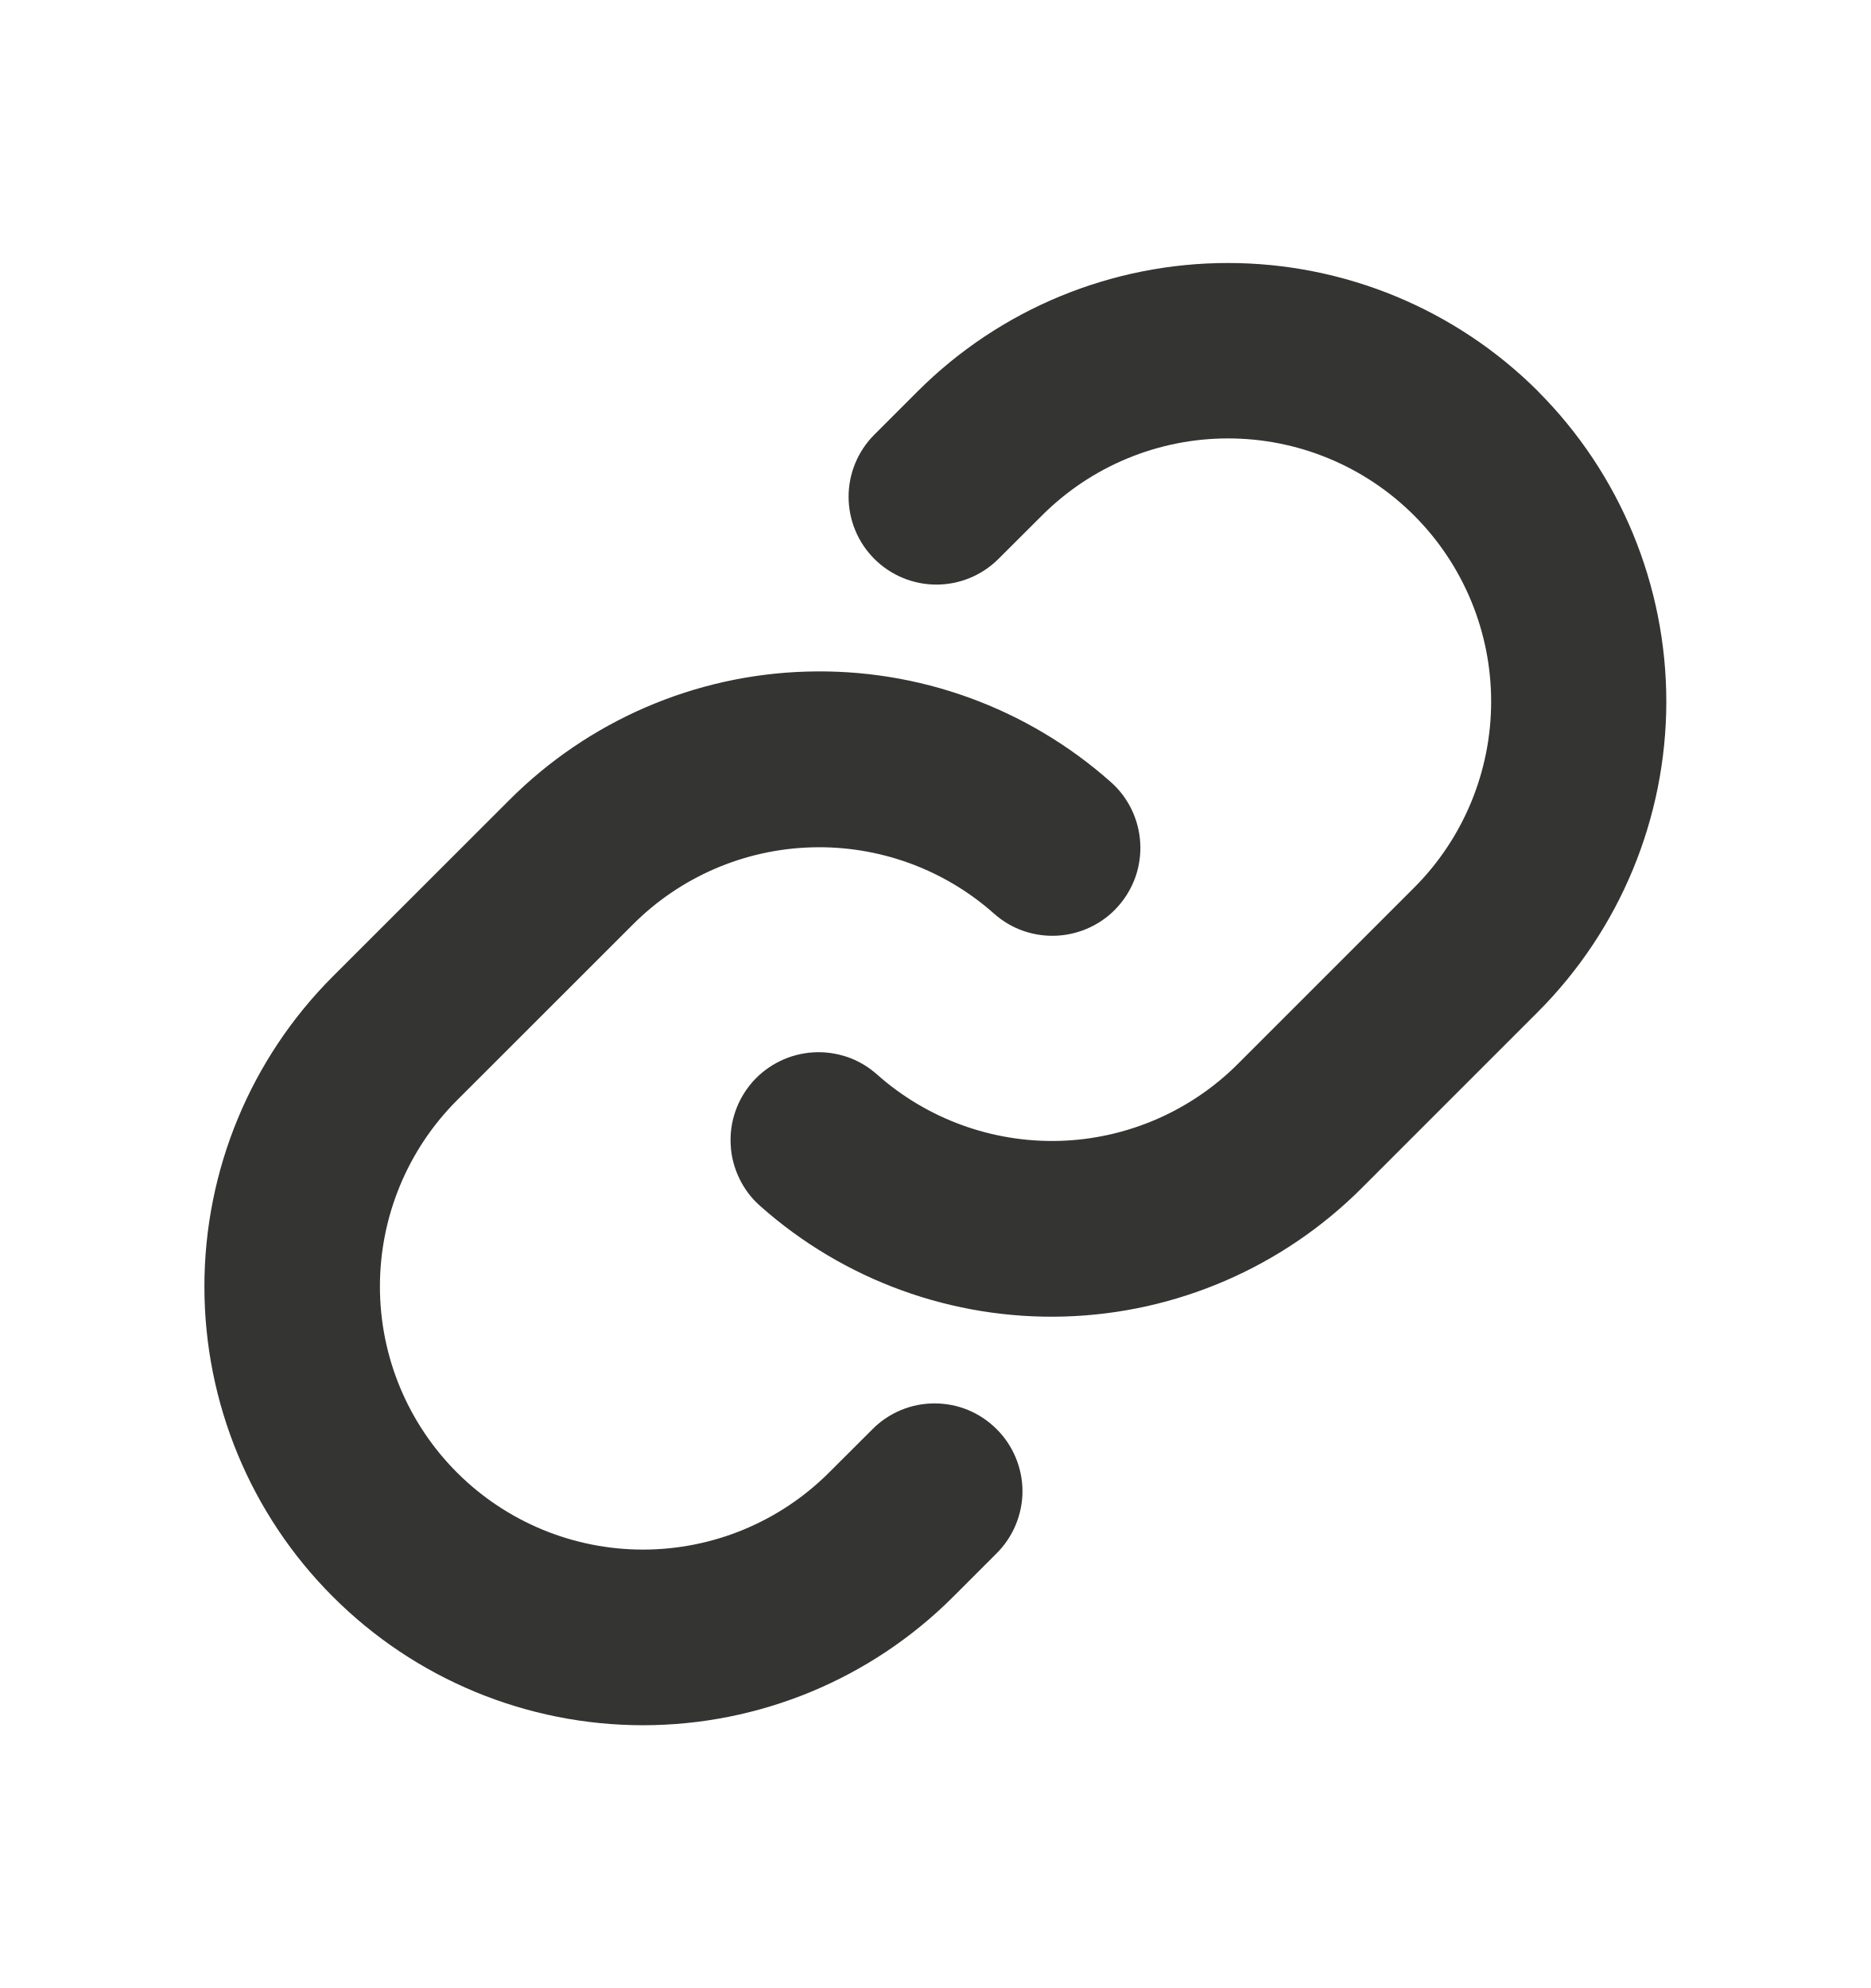
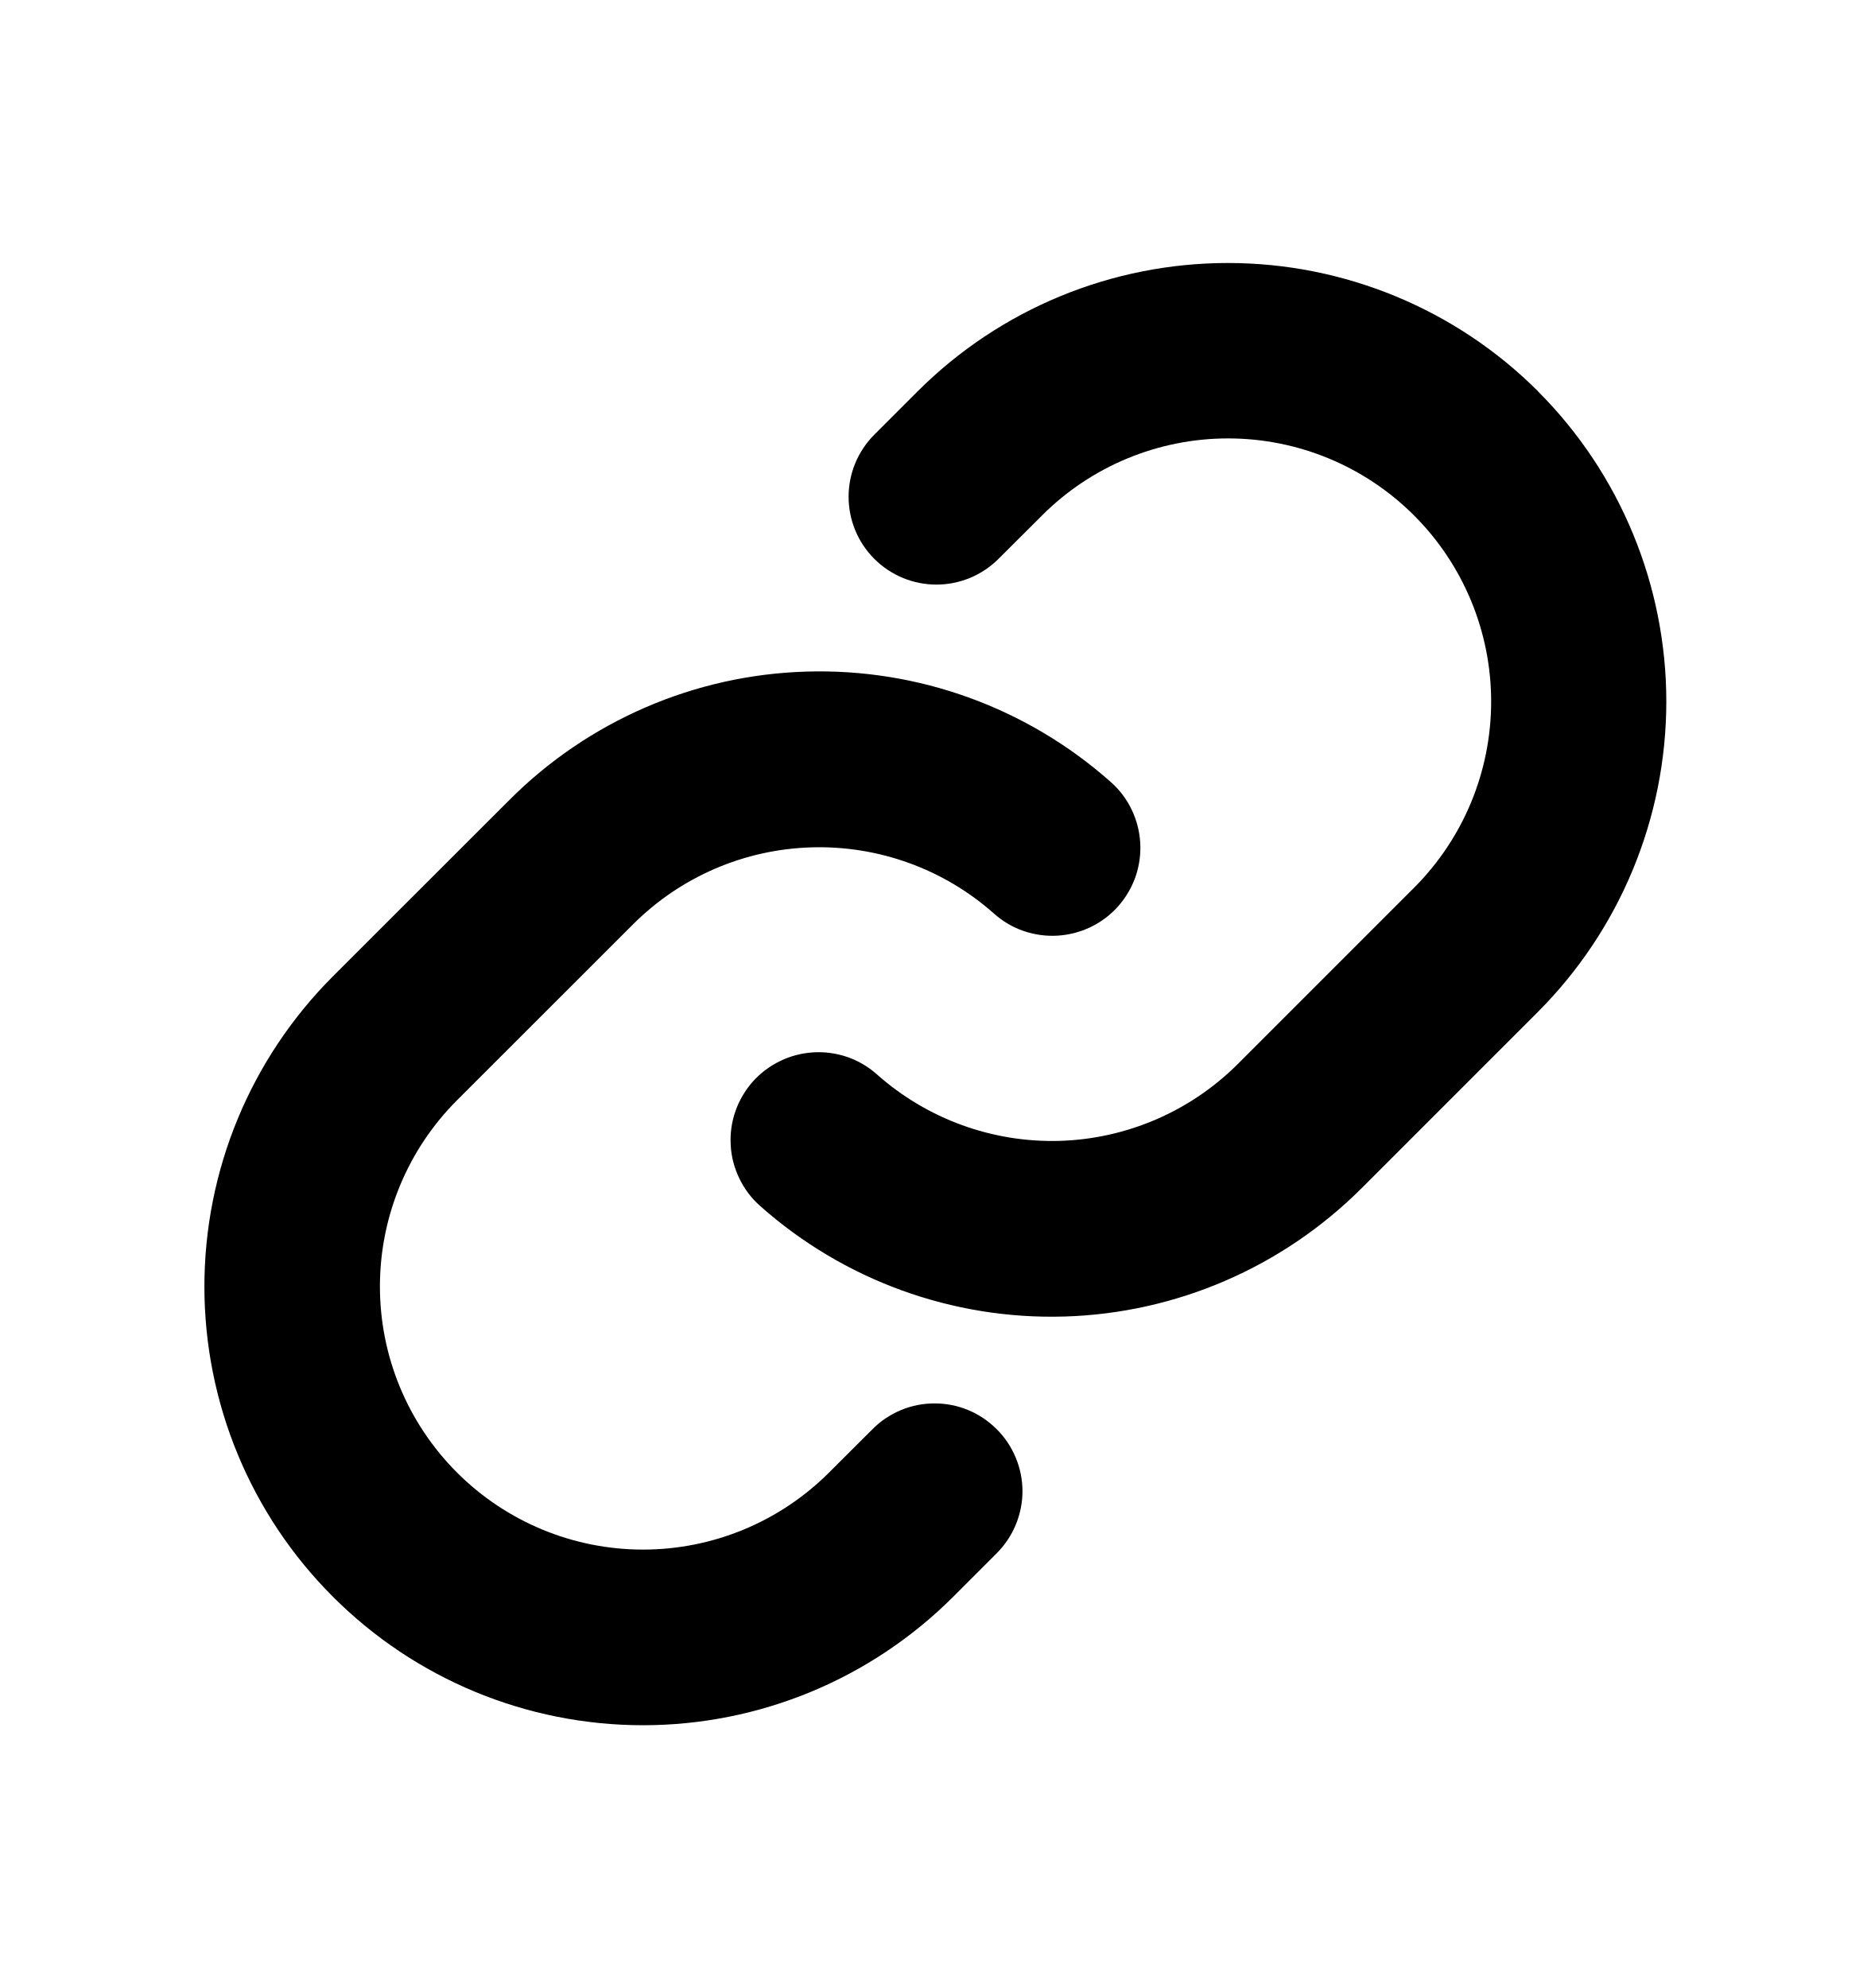
<svg xmlns="http://www.w3.org/2000/svg" width="16" height="17" viewBox="0 0 16 17" fill="none">
-   <path d="M8.523 12.221C8.593 12.29 8.648 12.373 8.686 12.464C8.724 12.555 8.744 12.653 8.744 12.752C8.744 12.851 8.724 12.948 8.686 13.04C8.648 13.131 8.593 13.213 8.523 13.283L8.152 13.654C7.448 14.358 6.494 14.753 5.499 14.753C4.504 14.753 3.55 14.358 2.847 13.654C2.143 12.951 1.748 11.997 1.748 11.002C1.748 10.007 2.143 9.053 2.847 8.349L4.354 6.843C5.03 6.165 5.94 5.771 6.896 5.743C7.853 5.714 8.784 6.052 9.5 6.688C9.574 6.753 9.634 6.833 9.677 6.922C9.72 7.011 9.745 7.107 9.751 7.206C9.757 7.304 9.743 7.403 9.711 7.497C9.678 7.59 9.628 7.676 9.562 7.75C9.497 7.824 9.417 7.884 9.328 7.927C9.239 7.97 9.143 7.995 9.044 8.001C8.945 8.007 8.847 7.993 8.753 7.961C8.66 7.929 8.574 7.878 8.5 7.812C8.071 7.431 7.512 7.229 6.939 7.246C6.365 7.263 5.82 7.498 5.414 7.904L3.908 9.409C3.486 9.831 3.249 10.404 3.249 11.001C3.249 11.598 3.486 12.17 3.908 12.592C4.33 13.014 4.902 13.251 5.499 13.251C6.096 13.251 6.668 13.014 7.09 12.592L7.462 12.221C7.531 12.151 7.614 12.096 7.705 12.058C7.796 12.02 7.894 12.001 7.992 12.001C8.091 12.001 8.189 12.02 8.28 12.058C8.371 12.096 8.453 12.151 8.523 12.221ZM13.153 3.346C12.449 2.643 11.495 2.249 10.501 2.249C9.506 2.249 8.552 2.643 7.848 3.346L7.477 3.717C7.336 3.858 7.257 4.049 7.257 4.248C7.257 4.447 7.336 4.638 7.477 4.779C7.618 4.92 7.809 4.999 8.008 4.999C8.207 4.999 8.398 4.92 8.539 4.779L8.911 4.408C9.333 3.986 9.905 3.749 10.502 3.749C11.099 3.749 11.671 3.986 12.093 4.408C12.515 4.83 12.752 5.403 12.752 5.999C12.752 6.596 12.515 7.169 12.093 7.591L10.586 9.098C10.18 9.504 9.634 9.739 9.061 9.756C8.487 9.772 7.929 9.569 7.5 9.188C7.426 9.122 7.34 9.071 7.247 9.039C7.153 9.007 7.054 8.993 6.956 8.999C6.857 9.005 6.76 9.03 6.672 9.073C6.583 9.116 6.503 9.176 6.437 9.25C6.372 9.324 6.321 9.41 6.289 9.503C6.256 9.597 6.243 9.696 6.249 9.794C6.254 9.893 6.28 9.989 6.323 10.078C6.366 10.167 6.426 10.247 6.5 10.312C7.215 10.948 8.146 11.286 9.102 11.258C10.058 11.23 10.967 10.837 11.644 10.161L13.151 8.654C13.854 7.95 14.249 6.996 14.25 6.001C14.25 5.006 13.856 4.051 13.153 3.347V3.346Z" fill="#343433" />
+   <path d="M8.523 12.221C8.593 12.29 8.648 12.373 8.686 12.464C8.724 12.555 8.744 12.653 8.744 12.752C8.744 12.851 8.724 12.948 8.686 13.04C8.648 13.131 8.593 13.213 8.523 13.283L8.152 13.654C7.448 14.358 6.494 14.753 5.499 14.753C4.504 14.753 3.55 14.358 2.847 13.654C2.143 12.951 1.748 11.997 1.748 11.002C1.748 10.007 2.143 9.053 2.847 8.349L4.354 6.843C5.03 6.165 5.94 5.771 6.896 5.743C7.853 5.714 8.784 6.052 9.5 6.688C9.574 6.753 9.634 6.833 9.677 6.922C9.72 7.011 9.745 7.107 9.751 7.206C9.757 7.304 9.743 7.403 9.711 7.497C9.678 7.59 9.628 7.676 9.562 7.75C9.497 7.824 9.417 7.884 9.328 7.927C9.239 7.97 9.143 7.995 9.044 8.001C8.945 8.007 8.847 7.993 8.753 7.961C8.66 7.929 8.574 7.878 8.5 7.812C8.071 7.431 7.512 7.229 6.939 7.246C6.365 7.263 5.82 7.498 5.414 7.904L3.908 9.409C3.486 9.831 3.249 10.404 3.249 11.001C3.249 11.598 3.486 12.17 3.908 12.592C4.33 13.014 4.902 13.251 5.499 13.251C6.096 13.251 6.668 13.014 7.09 12.592L7.462 12.221C7.531 12.151 7.614 12.096 7.705 12.058C7.796 12.02 7.894 12.001 7.992 12.001C8.091 12.001 8.189 12.02 8.28 12.058C8.371 12.096 8.453 12.151 8.523 12.221ZM13.153 3.346C12.449 2.643 11.495 2.249 10.501 2.249C9.506 2.249 8.552 2.643 7.848 3.346L7.477 3.717C7.336 3.858 7.257 4.049 7.257 4.248C7.257 4.447 7.336 4.638 7.477 4.779C7.618 4.92 7.809 4.999 8.008 4.999C8.207 4.999 8.398 4.92 8.539 4.779L8.911 4.408C9.333 3.986 9.905 3.749 10.502 3.749C11.099 3.749 11.671 3.986 12.093 4.408C12.515 4.83 12.752 5.403 12.752 5.999C12.752 6.596 12.515 7.169 12.093 7.591L10.586 9.098C10.18 9.504 9.634 9.739 9.061 9.756C8.487 9.772 7.929 9.569 7.5 9.188C7.426 9.122 7.34 9.071 7.247 9.039C7.153 9.007 7.054 8.993 6.956 8.999C6.857 9.005 6.76 9.03 6.672 9.073C6.583 9.116 6.503 9.176 6.437 9.25C6.372 9.324 6.321 9.41 6.289 9.503C6.256 9.597 6.243 9.696 6.249 9.794C6.254 9.893 6.28 9.989 6.323 10.078C6.366 10.167 6.426 10.247 6.5 10.312C7.215 10.948 8.146 11.286 9.102 11.258C10.058 11.23 10.967 10.837 11.644 10.161L13.151 8.654C13.854 7.95 14.249 6.996 14.25 6.001C14.25 5.006 13.856 4.051 13.153 3.347V3.346Z" fill="currentColor" />
</svg>
